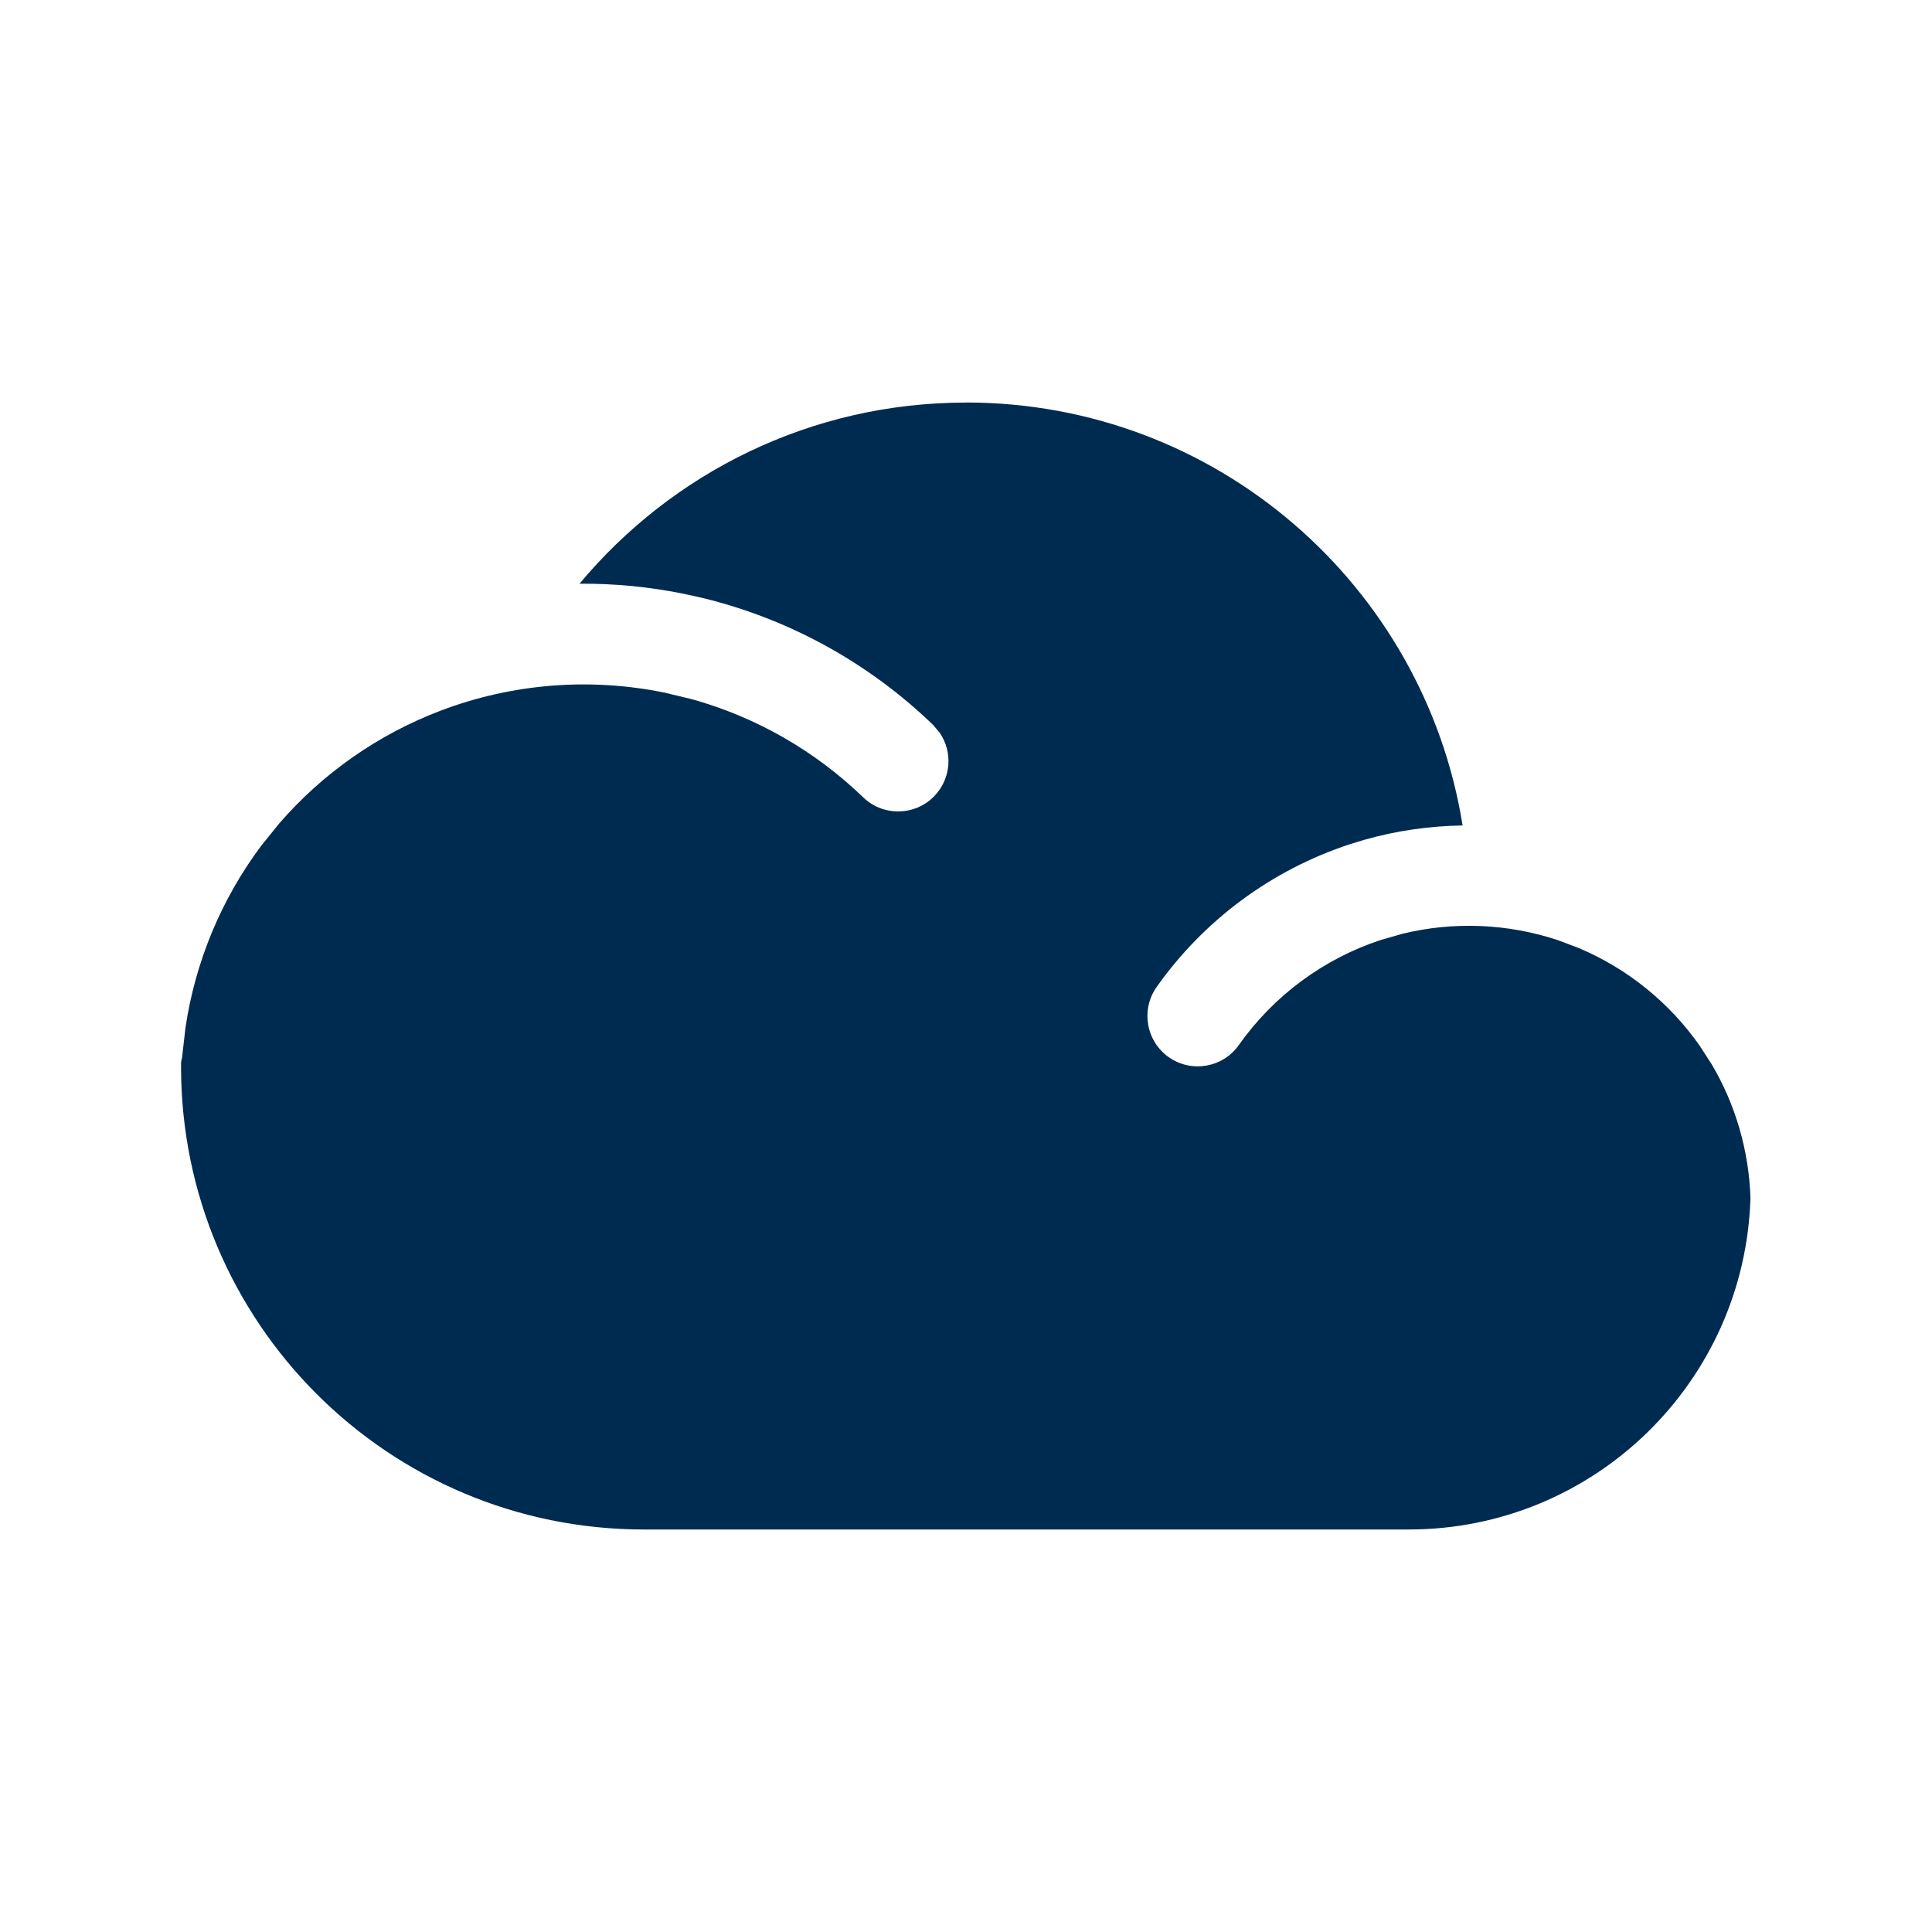
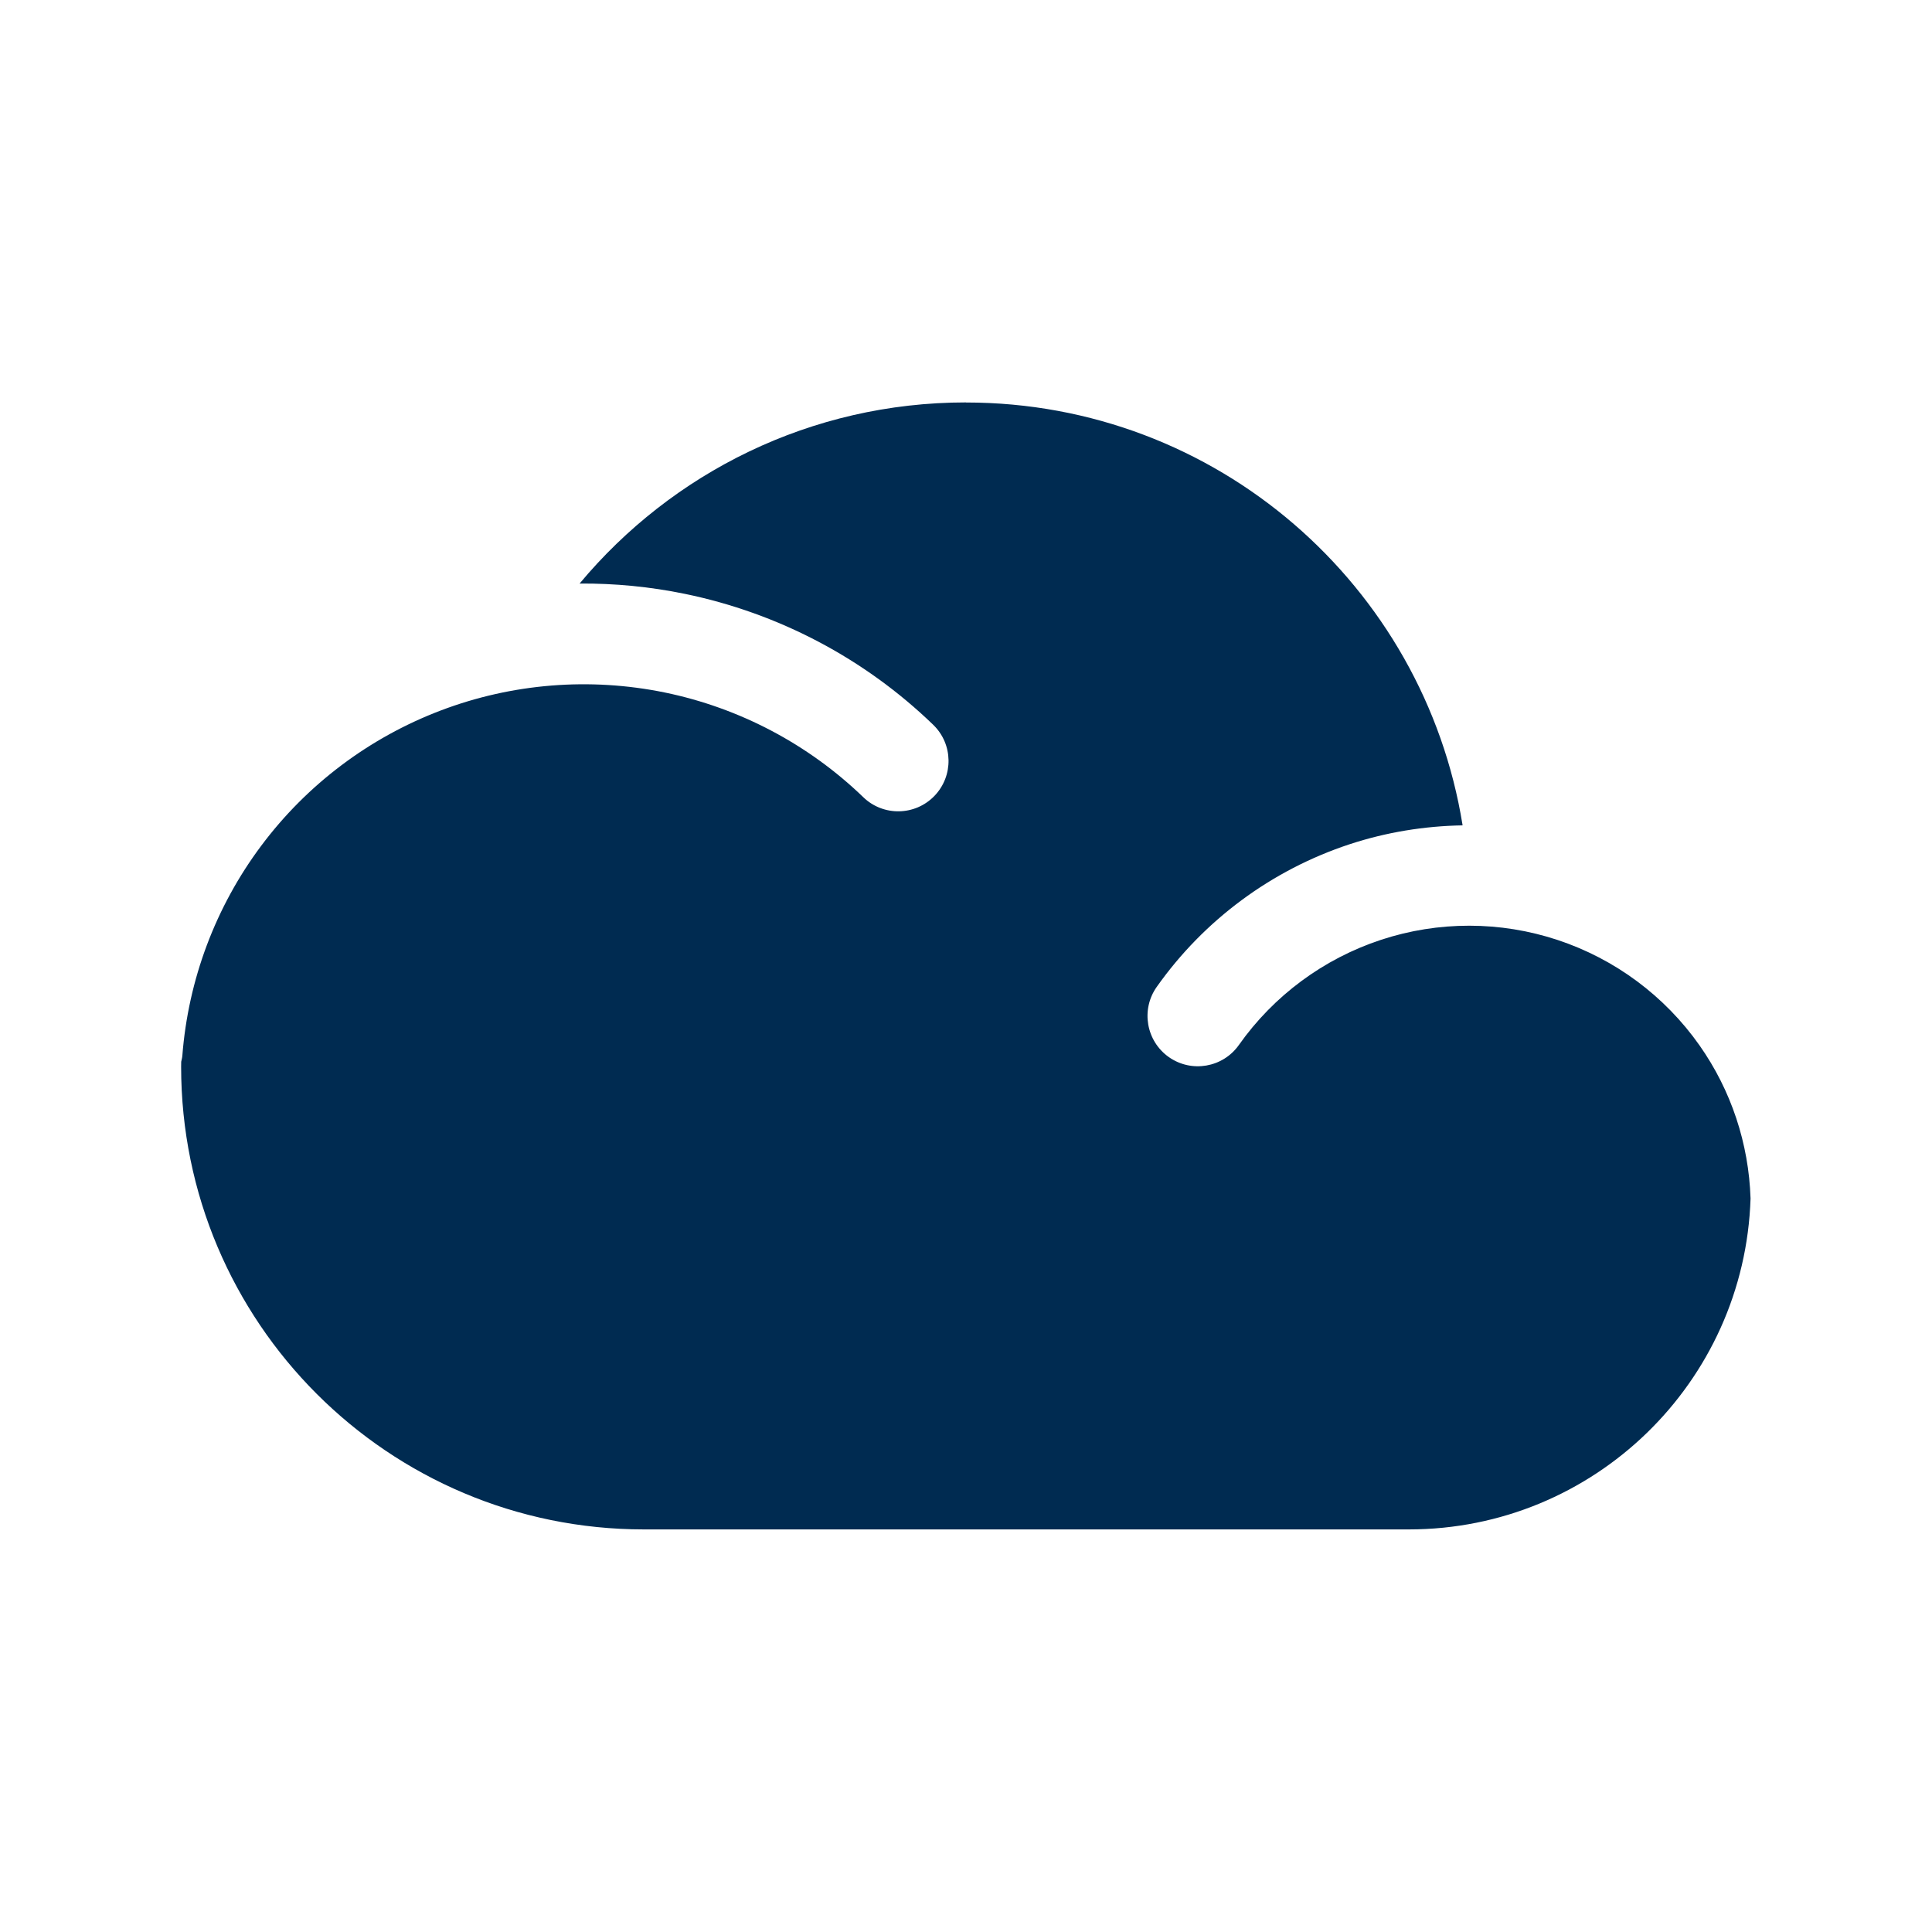
<svg xmlns="http://www.w3.org/2000/svg" width="24" height="24" viewBox="0 0 24 24" fill="none">
-   <path d="M12,5c3.113,0 5.692,2.276 6.169,5.254c-0.412,0.007 -0.823,0.065 -1.223,0.179l-0.183,0.056c-0.967,0.319 -1.807,0.94 -2.395,1.772c-0.199,0.282 -0.131,0.672 0.15,0.871c0.282,0.199 0.672,0.132 0.871,-0.15c0.433,-0.613 1.052,-1.071 1.765,-1.306l0.27,-0.077c0.635,-0.154 1.302,-0.127 1.926,0.079l0.262,0.099c0.602,0.254 1.122,0.673 1.5,1.21l0.152,0.235c0.297,0.503 0.461,1.073 0.481,1.657c-0.068,2.288 -1.942,4.121 -4.246,4.121h-9.5c-3.176,0 -5.75,-2.574 -5.75,-5.75c0,-0.02 0.001,-0.04 0.001,-0.06c0.005,-0.024 0.012,-0.048 0.014,-0.073l0.04,-0.352c0.122,-0.817 0.444,-1.594 0.941,-2.259l0.223,-0.276c0.541,-0.625 1.23,-1.107 2.006,-1.402c0.887,-0.337 1.852,-0.414 2.781,-0.224l0.345,0.083c0.796,0.223 1.526,0.641 2.123,1.218c0.248,0.239 0.644,0.232 0.884,-0.016c0.209,-0.217 0.231,-0.547 0.066,-0.787l-0.082,-0.097c-0.8,-0.772 -1.79,-1.317 -2.868,-1.578l-0.217,-0.048c-0.432,-0.089 -0.87,-0.131 -1.307,-0.128c1.146,-1.374 2.87,-2.25 4.8,-2.25z" fill="#002B51" />
+   <path d="M12,5c3.112,0 5.691,2.275 6.169,5.253c-0.475,0.008 -0.949,0.085 -1.405,0.235c-0.967,0.319 -1.807,0.94 -2.395,1.772c-0.199,0.282 -0.131,0.672 0.15,0.871c0.282,0.199 0.672,0.132 0.871,-0.15c0.433,-0.613 1.052,-1.071 1.765,-1.306c0.713,-0.235 1.483,-0.234 2.195,0.002c0.712,0.236 1.33,0.695 1.762,1.309c0.394,0.56 0.612,1.221 0.634,1.902c-0.073,2.283 -1.945,4.111 -4.246,4.111h-9.5c-3.176,0 -5.75,-2.574 -5.75,-5.75c0,-0.02 0.001,-0.04 0.001,-0.06c0.005,-0.024 0.012,-0.048 0.014,-0.073c0.073,-0.946 0.413,-1.852 0.981,-2.611c0.568,-0.76 1.342,-1.342 2.229,-1.679c0.887,-0.337 1.852,-0.414 2.781,-0.224c0.929,0.191 1.785,0.642 2.468,1.301c0.248,0.24 0.644,0.233 0.884,-0.016c0.239,-0.248 0.233,-0.644 -0.016,-0.884c-0.853,-0.824 -1.923,-1.387 -3.085,-1.626c-0.432,-0.089 -0.87,-0.131 -1.307,-0.128c1.146,-1.374 2.87,-2.25 4.8,-2.25z" fill="#002B51" />
</svg>
